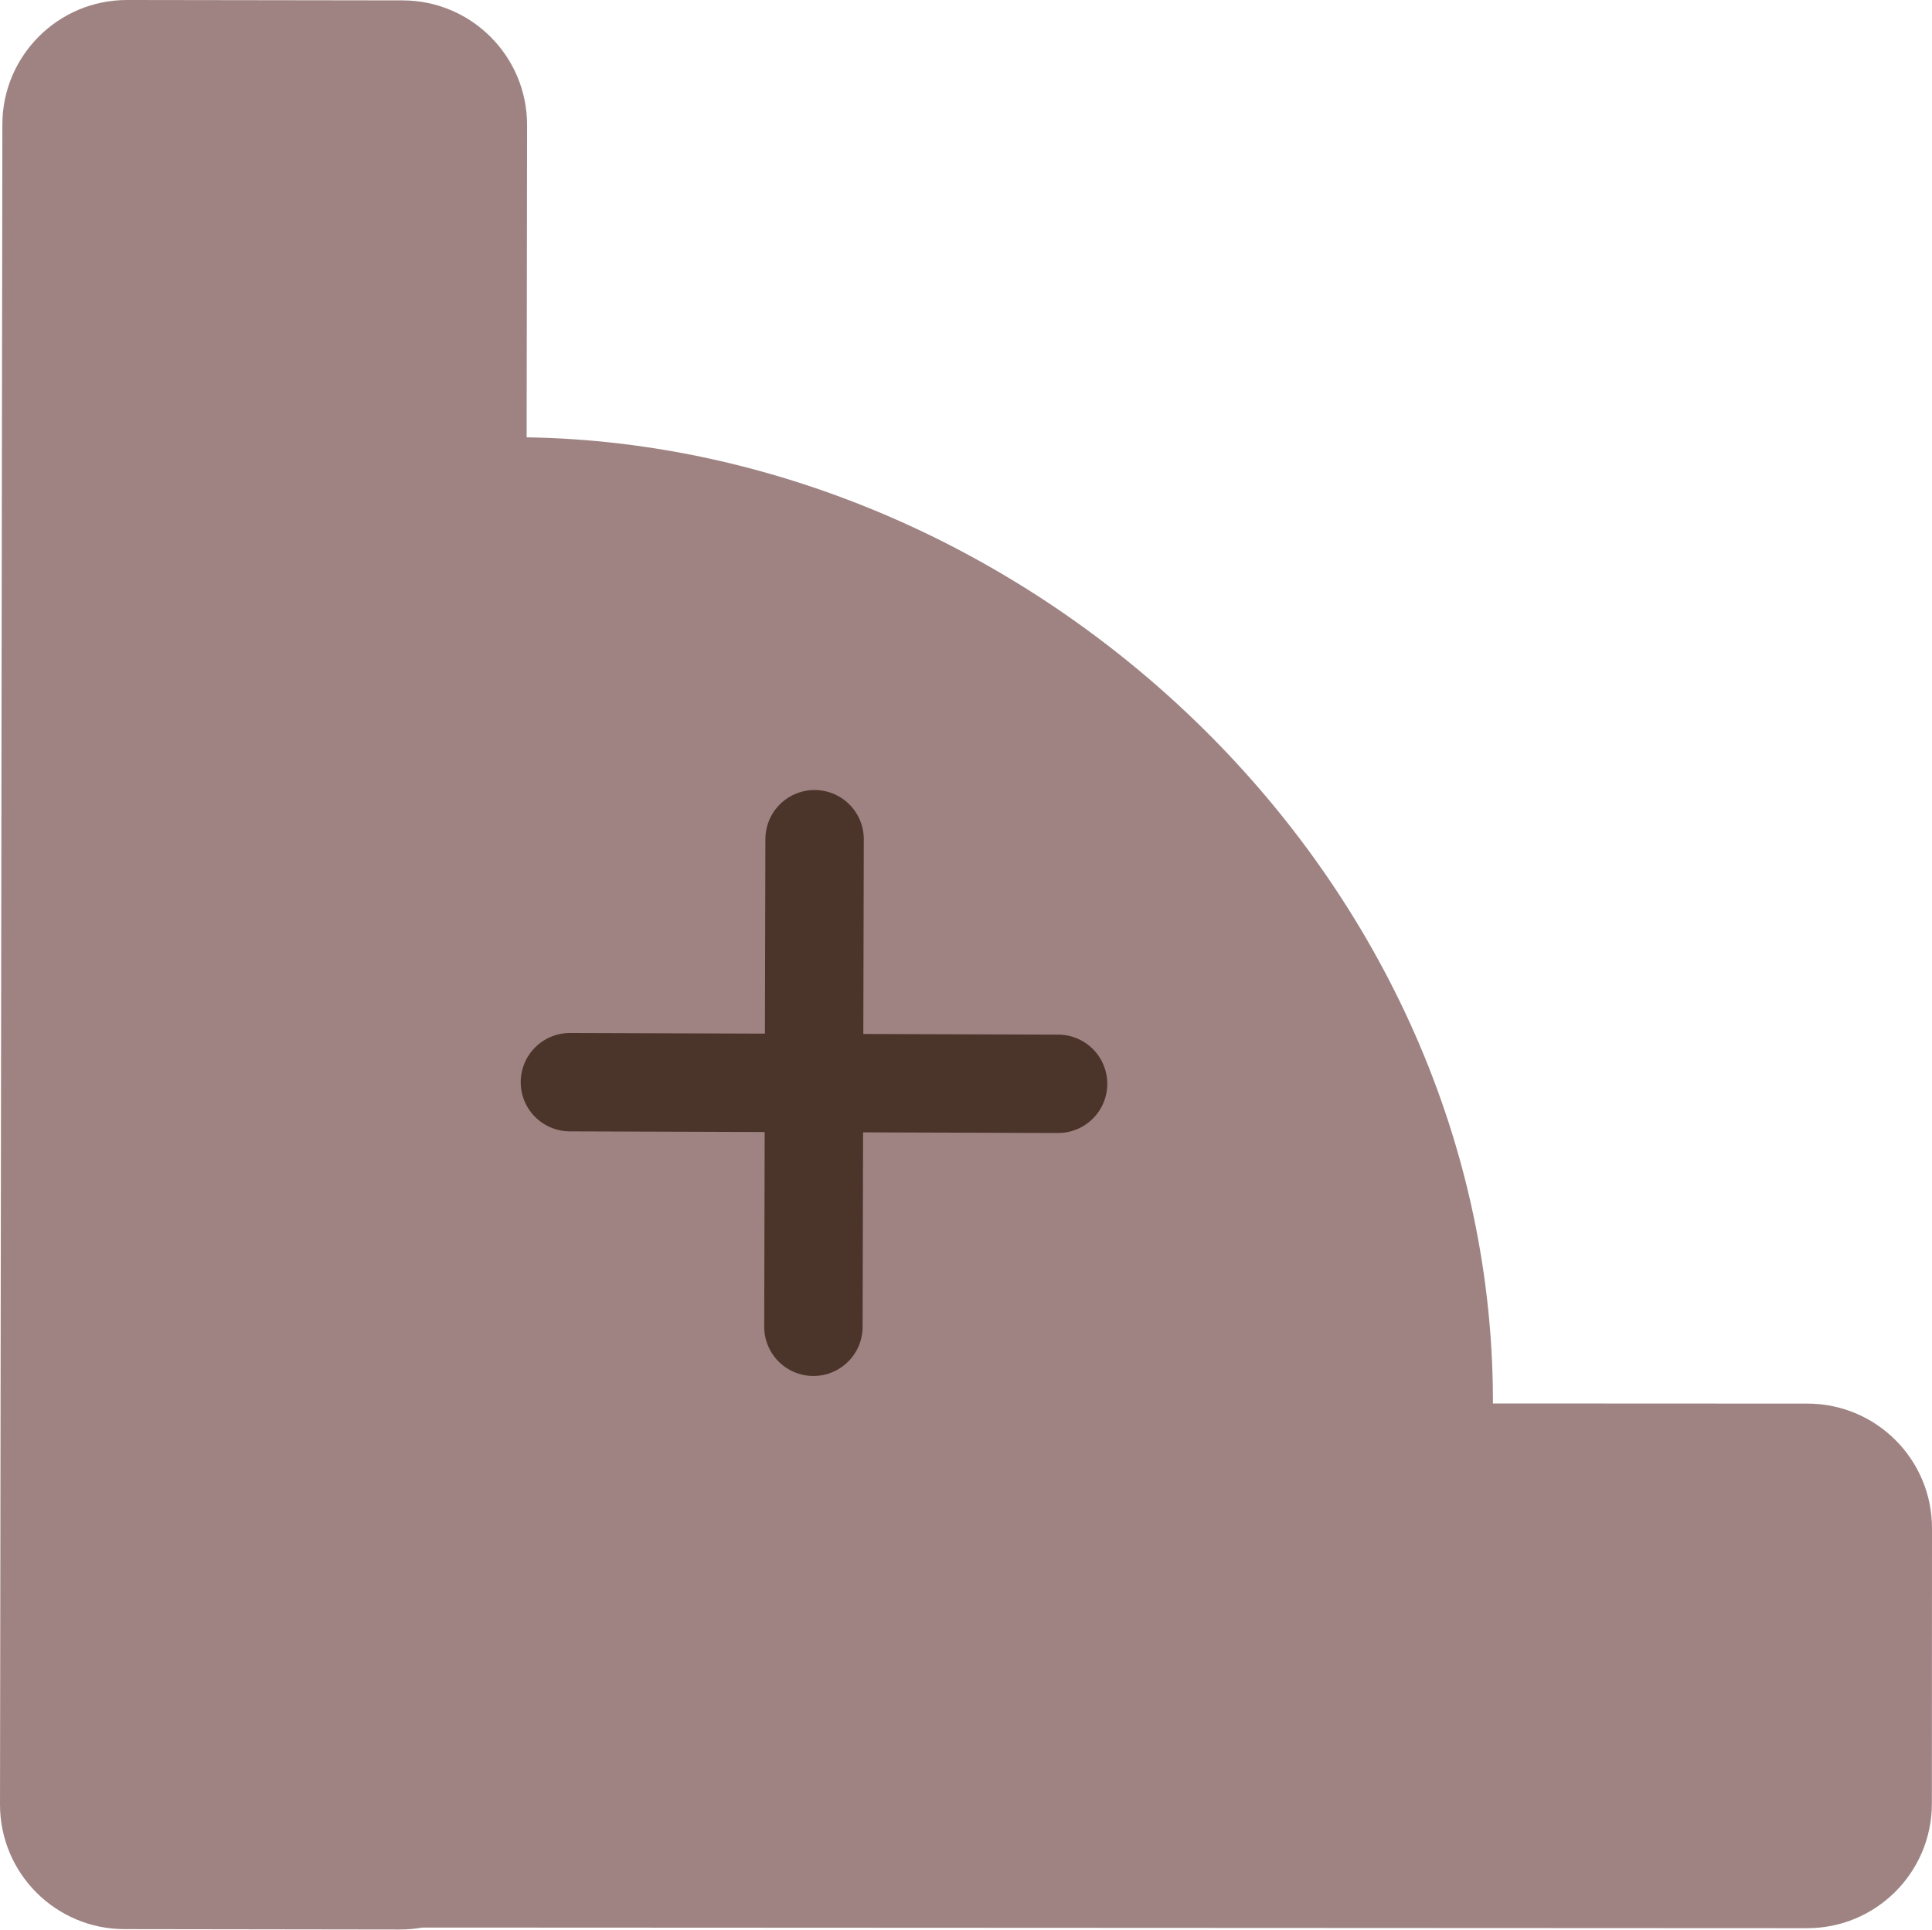
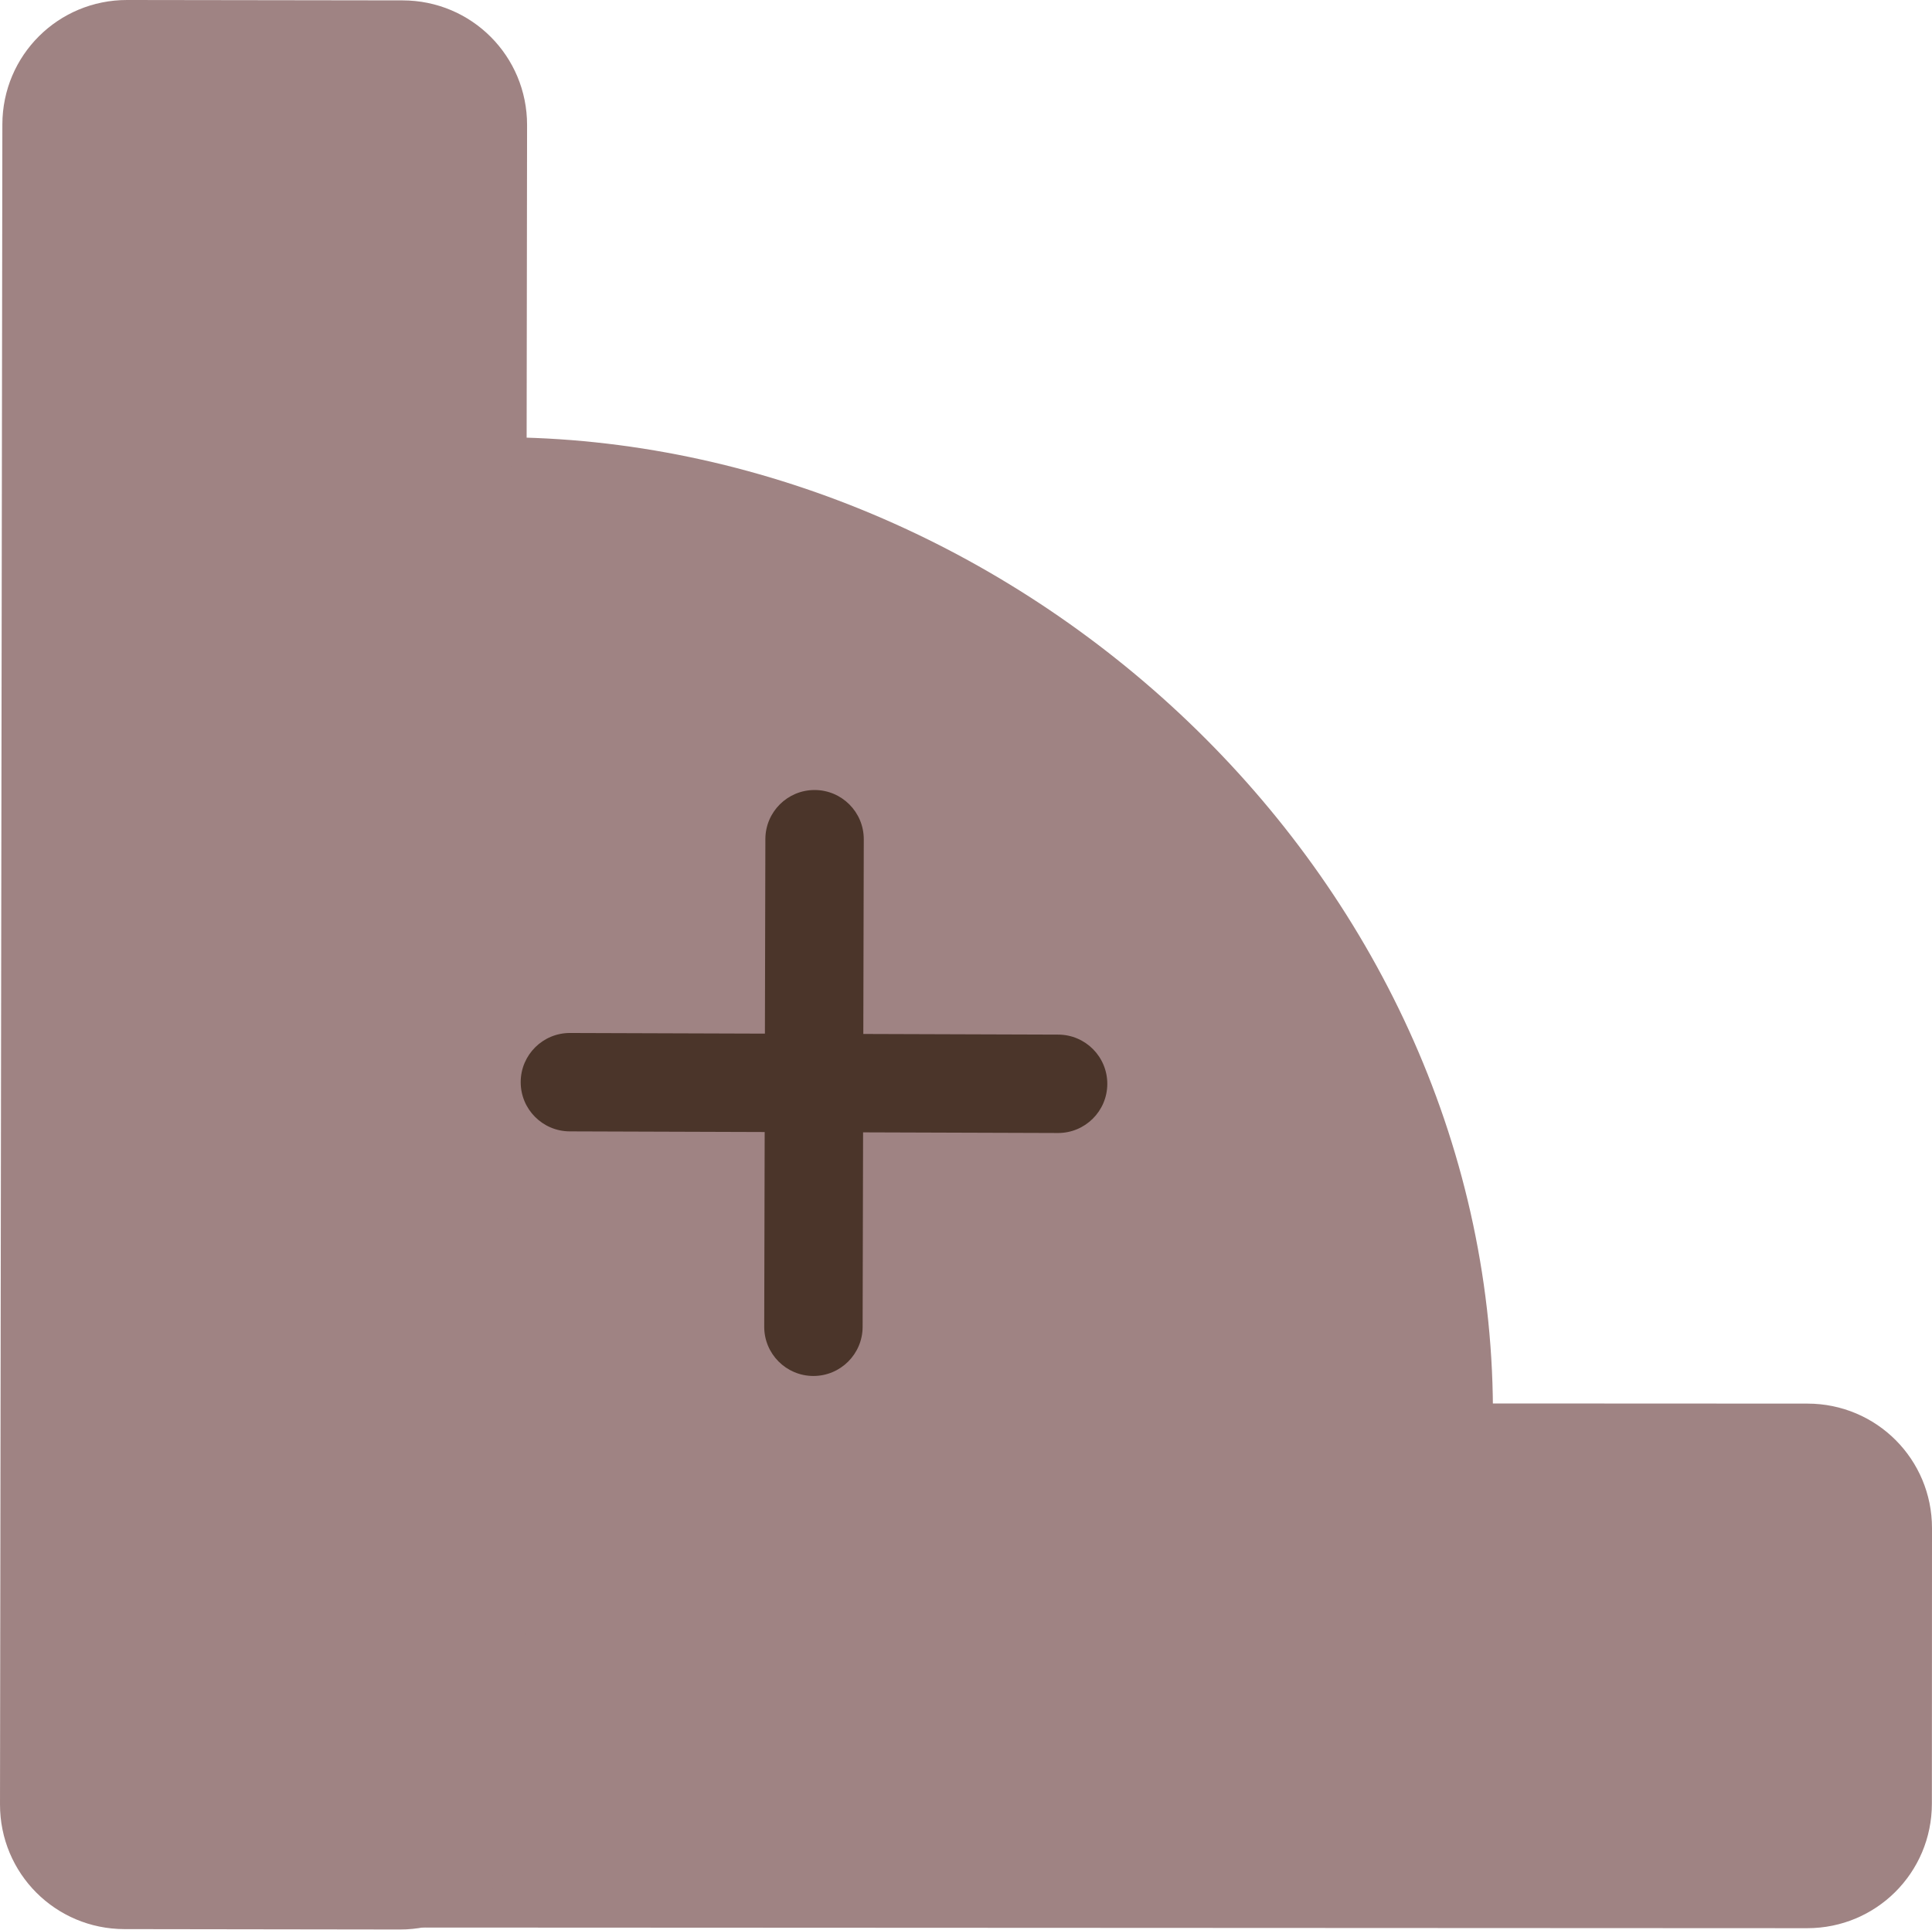
<svg xmlns="http://www.w3.org/2000/svg" width="99.364mm" height="99.259mm" viewBox="0 0 99.364 99.259" version="1.1" id="svg5">
  <defs id="defs2" />
  <g id="layer1" transform="translate(-77.0969,-155.7761)">
    <g id="g9826" transform="translate(47.5577,104.4202)">
      <g id="g8229" style="fill:#9f8383;fill-opacity:1;stroke:none">
-         <rect style="fill:#9f8383;fill-opacity:1;stroke:none;stroke-width:5.292;stroke-linecap:round;stroke-linejoin:round;stroke-dasharray:none" id="rect5870" width="26.986" height="99.24" x="123.505" y="-128.963" ry="6.409" transform="rotate(90.02627)" />
-         <rect style="fill:#9f8383;fill-opacity:1;stroke:none;stroke-width:5.292;stroke-linecap:round;stroke-linejoin:round;stroke-dasharray:none" id="rect5870-2" width="26.986" height="99.24" x="29.742" y="51.305" ry="6.409" transform="rotate(0.08046478)" />
+         <path id="rect5870" style="stroke-width:5.292;stroke-linecap:round;stroke-linejoin:round" transform="rotate(90.02627)" d="m 129.914,-128.963 h 14.168 c 3.551,0 6.409,2.859 6.409,6.409 v 86.421 c 0,3.551 -2.859,6.409 -6.409,6.409 h -14.168 c -3.551,0 -6.409,-2.859 -6.409,-6.409 v -86.421 c 0,-3.551 2.859,-6.409 6.409,-6.409 z" />
+         <path id="rect5870-2" style="stroke-width:5.292;stroke-linecap:round;stroke-linejoin:round" transform="rotate(0.08046478)" d="m 36.151,51.305 h 14.168 c 3.551,0 6.409,2.859 6.409,6.409 v 86.421 c 0,3.551 -2.859,6.409 -6.409,6.409 H 36.151 c -3.551,0 -6.409,-2.859 -6.409,-6.409 V 57.714 c 0,-3.551 2.859,-6.409 6.409,-6.409 z" />
      </g>
-       <path style="fill:#9f8383;fill-opacity:1;stroke:none;stroke-width:0.254px;stroke-linecap:butt;stroke-linejoin:miter;stroke-opacity:1" d="M 106.321,123.852 C 106.538,96.505 82.681,74.236 56.578,73.852 l -0.256,49.89 z" id="path8285" />
+       <path style="fill:#9f8383;fill-opacity:1;stroke:none;stroke-width:0.258px;stroke-linecap:butt;stroke-linejoin:miter;stroke-opacity:1" d="M 106.321,124.44 C 106.541,96.771 82.334,74.241 55.847,73.852 l -0.259,50.477 z" id="path8285" />
    </g>
-     <g id="g9830" transform="matrix(0.3574727,0,0,0.3574727,104.6624,197.1893)" style="stroke:#4b352a;stroke-width:14.158;stroke-dasharray:none;stroke-opacity:1">
-       <path style="fill:none;stroke:#4b352a;stroke-width:14.158;stroke-linecap:round;stroke-linejoin:miter;stroke-dasharray:none;stroke-opacity:1" d="M 40.084,4.916 C 39.916,75.084 39.916,75.084 39.916,75.084" id="path9798" />
-       <path style="fill:none;stroke:#4b352a;stroke-width:14.158;stroke-linecap:round;stroke-linejoin:miter;stroke-dasharray:none;stroke-opacity:1" d="M 4.882,39.882 C 75.118,40.118 75.118,40.118 75.118,40.118" id="path9798-4" />
+     <g id="g9830" transform="matrix(0.3574727,0,0,0.3574727,104.6624,197.1893)" style="stroke:#4b352a;stroke-width:14.158">
+       <path style="color:#000000;fill:#4b352a;stroke:none;stroke-linecap:round;-inkscape-stroke:none" d="m 40.1,-2.162 a 7.079,7.079 0 0 0 -7.096,7.062 L 32.838,75.066 a 7.079,7.079 0 0 0 7.062,7.096 7.079,7.079 0 0 0 7.096,-7.062 L 47.162,4.934 a 7.079,7.079 0 0 0 -7.062,-7.096 z" id="path9798" />
+       <path style="color:#000000;fill:#4b352a;stroke:none;stroke-linecap:round;-inkscape-stroke:none" d="m 4.906,32.803 a 7.079,7.079 0 0 0 -7.104,7.055 7.079,7.079 0 0 0 7.055,7.104 L 75.094,47.197 a 7.079,7.079 0 0 0 7.104,-7.055 7.079,7.079 0 0 0 -7.055,-7.104 z" id="path9798-4" />
    </g>
  </g>
</svg>
